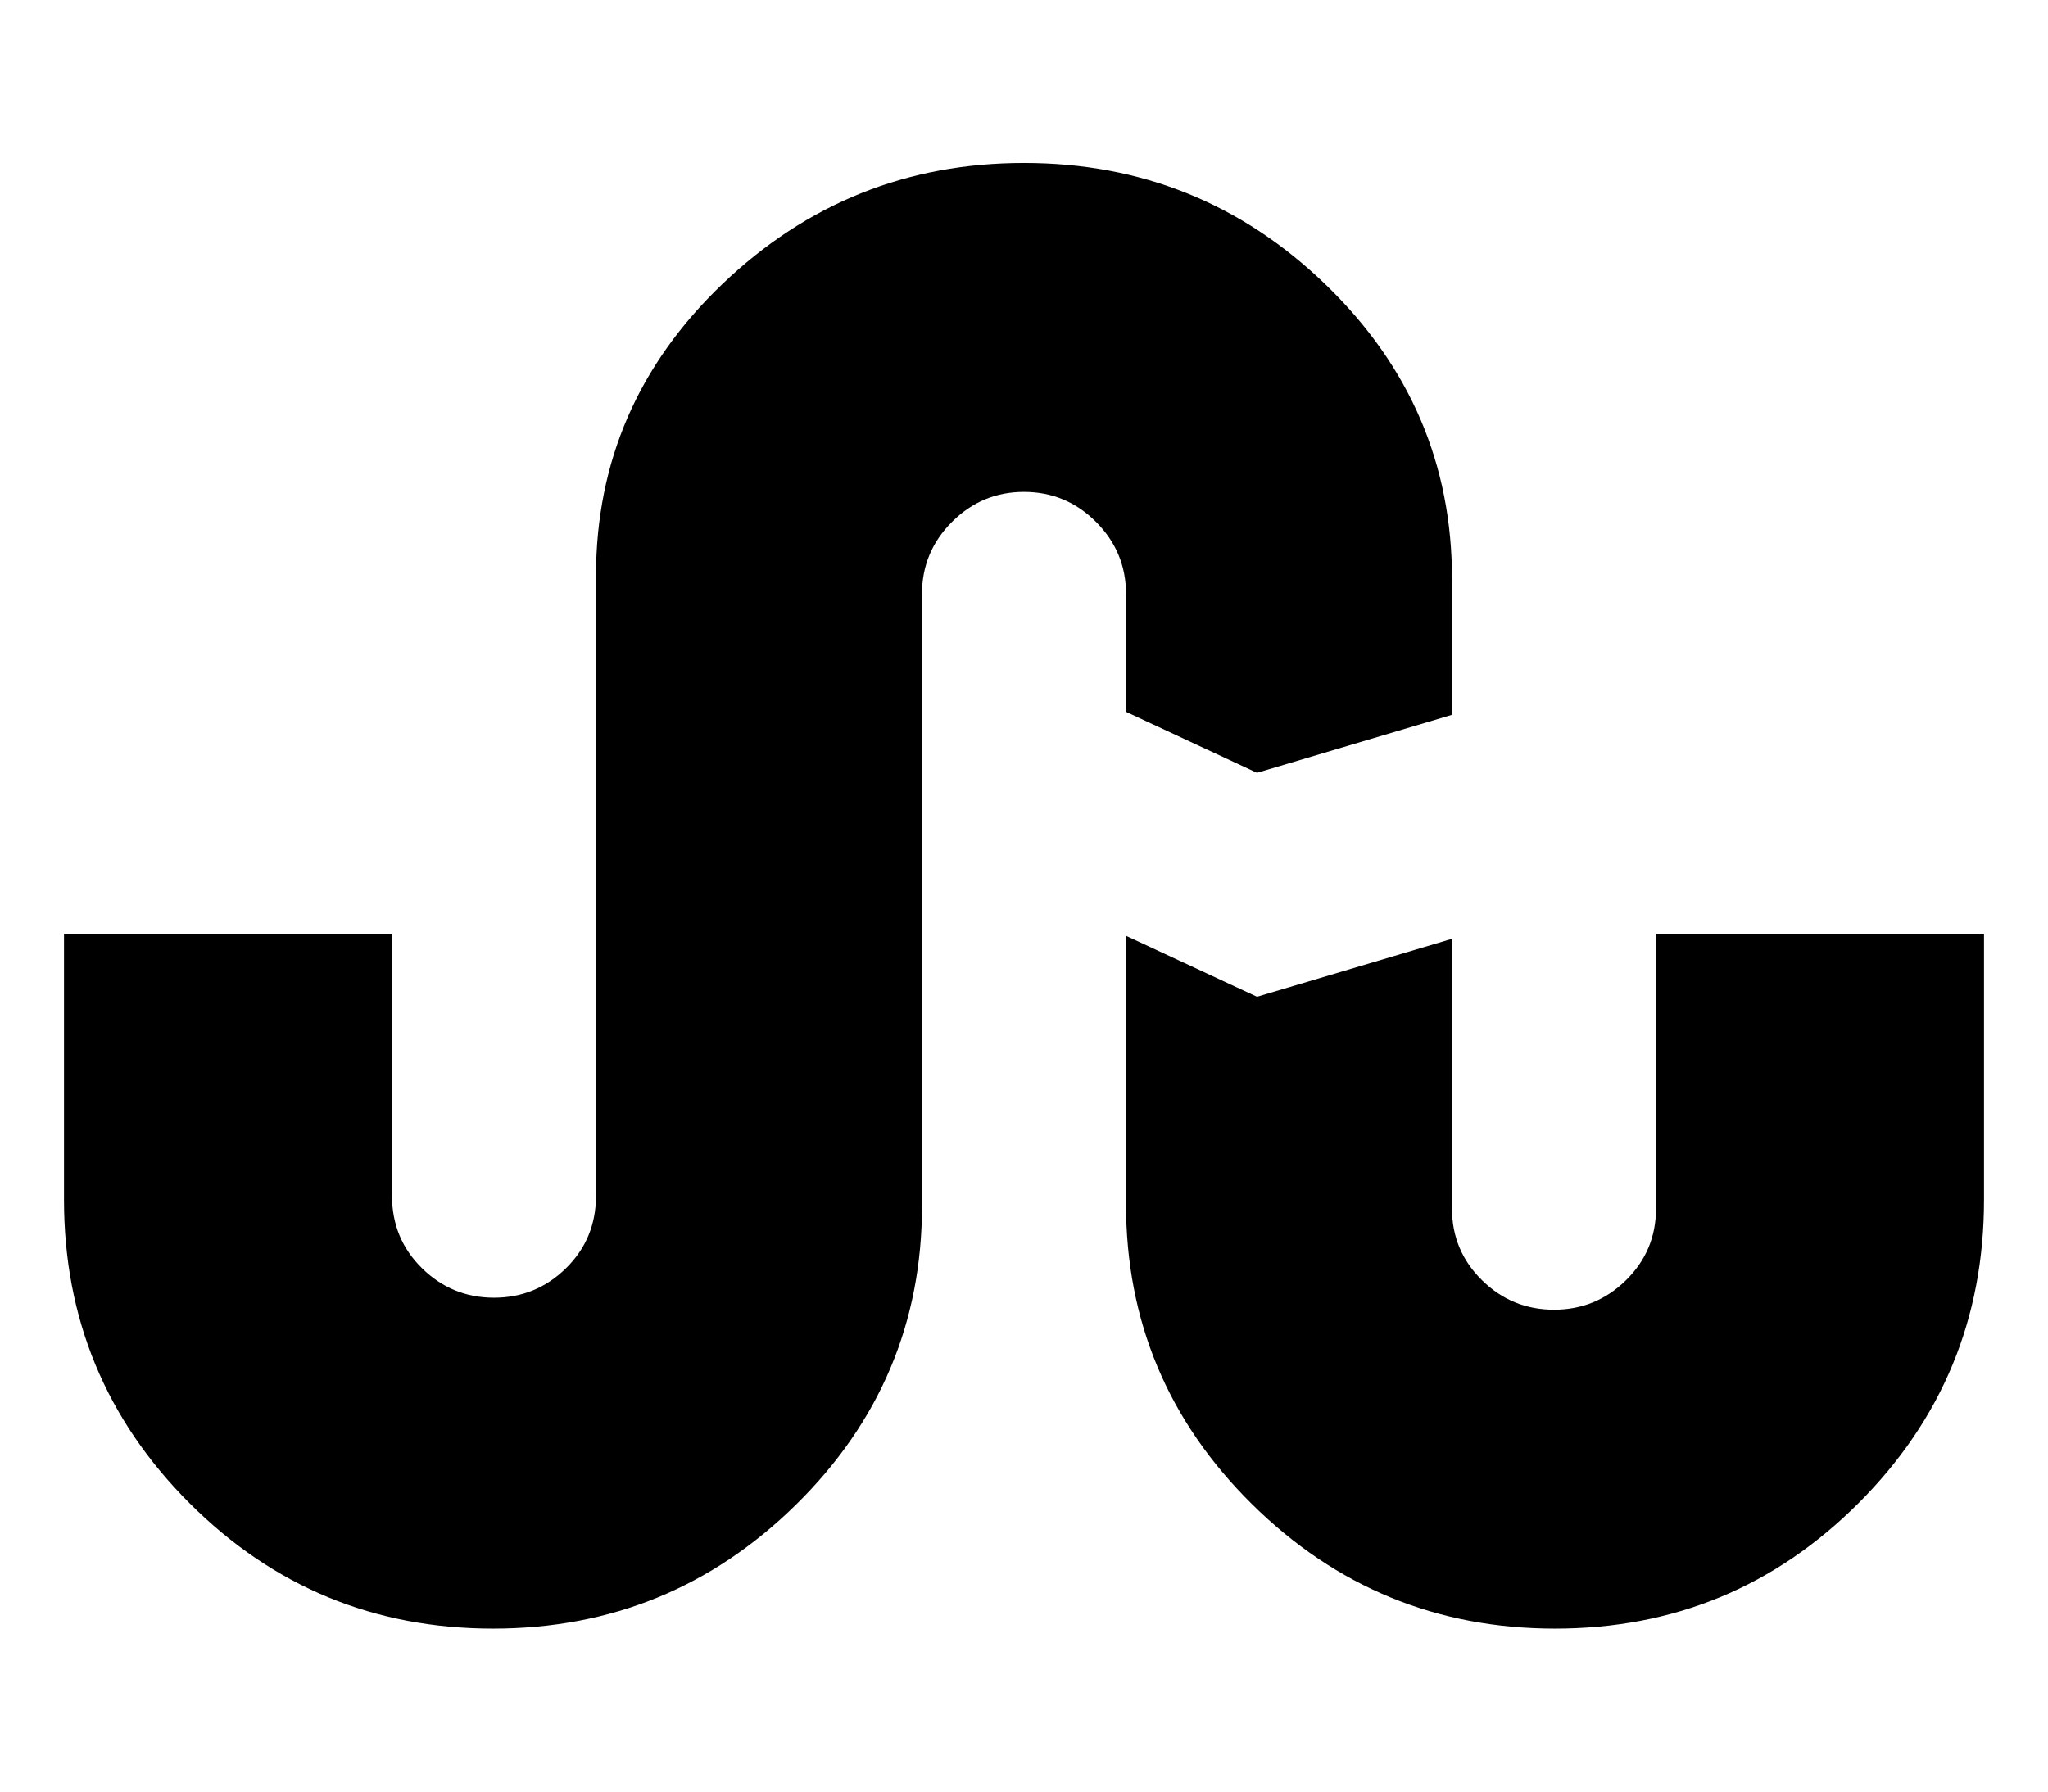
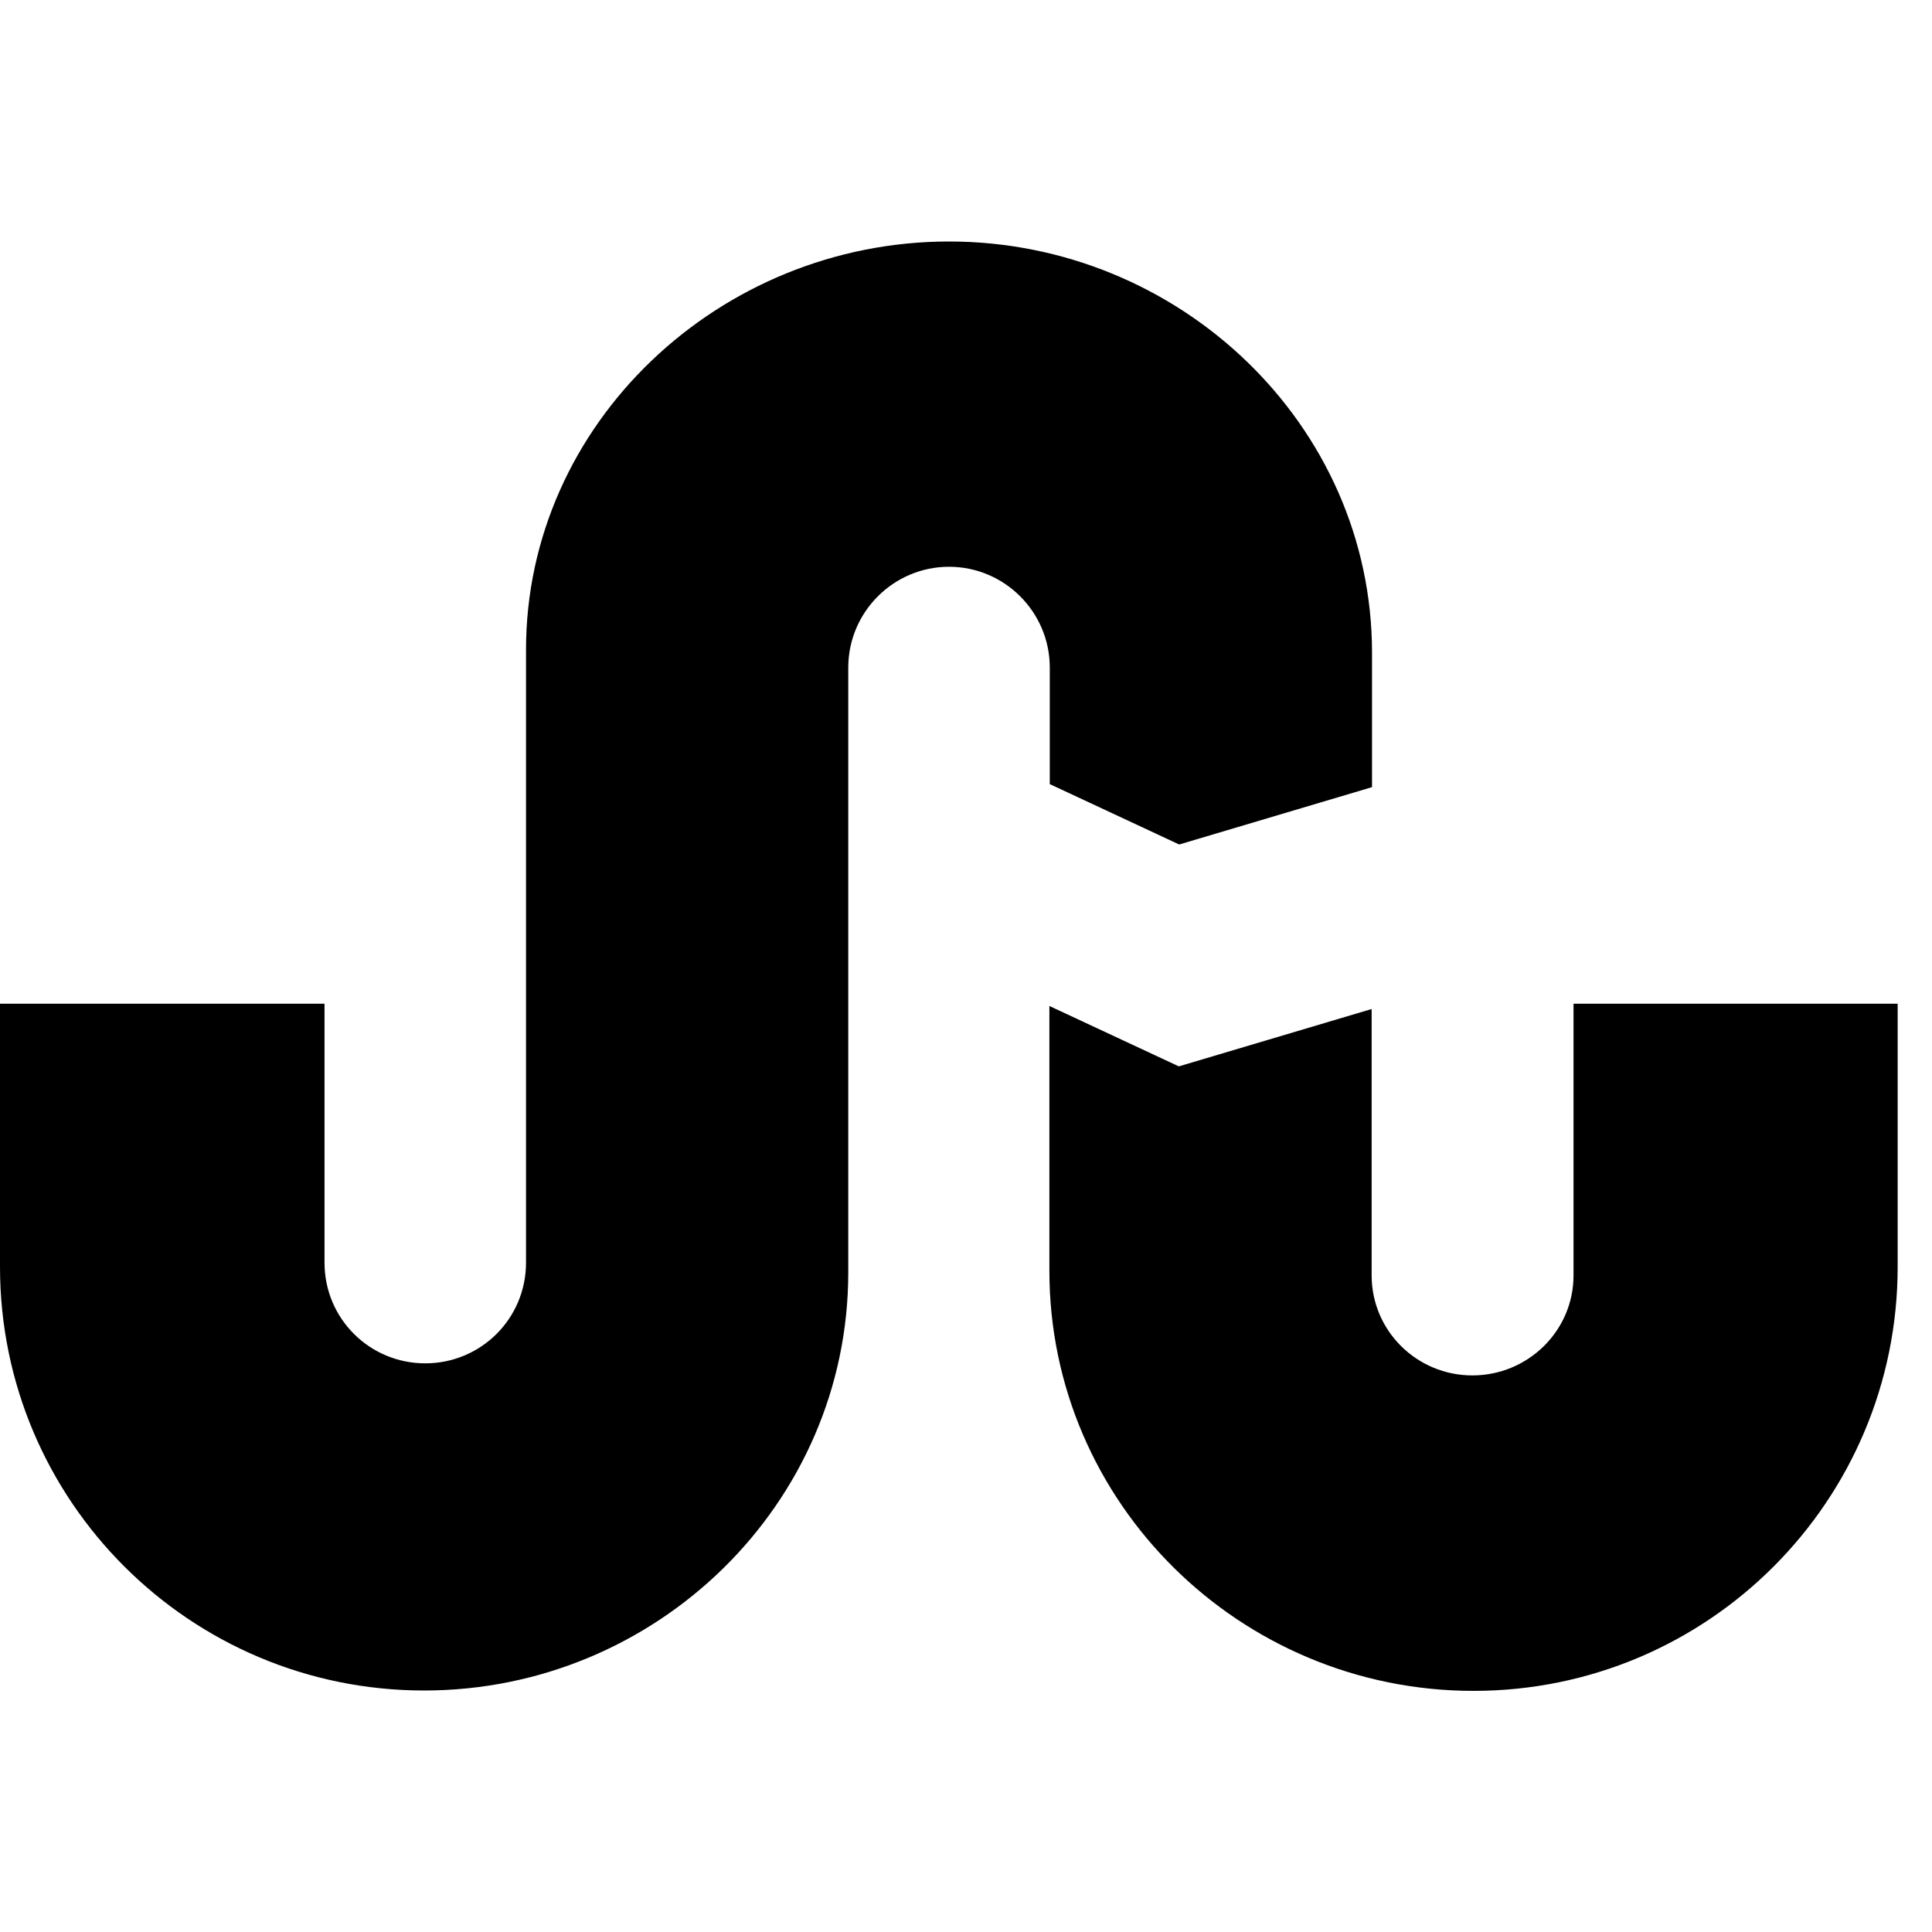
- <svg xmlns="http://www.w3.org/2000/svg" width="2048" height="1792" viewBox="0 0 2048 1792">
-   <path d="M1126 712v-118q0-42-30-72t-72-30-72 30-30 72v612q0 175-126 299t-303 124q-178 0-303.5-125.5t-125.5-303.5v-266h328v262q0 43 30 72.5t72 29.5 72-29.5 30-72.5v-620q0-171 126.5-292t301.5-121q176 0 302 122t126 294v136l-195 58zm530 222h328v266q0 178-125.5 303.5t-303.5 125.5q-177 0-303-124.5t-126-300.5v-268l131 61 195-58v270q0 42 30 71.5t72 29.5 72-29.5 30-71.5v-275z" />
+ <svg xmlns="http://www.w3.org/2000/svg" viewBox="0 0 512 512">
+   <path d="M502.9 266v69.7c0 62.1-50.3 112.4-112.4 112.4-61.8 0-112.4-49.8-112.4-111.3v-70.2l34.3 16 51.1-15.2V338c0 14.7 12 26.5 26.7 26.5S417 352.7 417 338v-72h85.9zm-224.7-58.2l34.3 16 51.1-15.2V173c0-60.5-51.1-109-112.1-109-60.8 0-112.1 48.2-112.1 108.2v162.4c0 14.9-12 26.7-26.7 26.7S86 349.5 86 334.6V266H0v69.7C0 397.7 50.3 448 112.4 448c61.6 0 112.4-49.5 112.4-110.8V176.9c0-14.7 12-26.7 26.7-26.7s26.7 12 26.7 26.7v30.9z" />
</svg>
